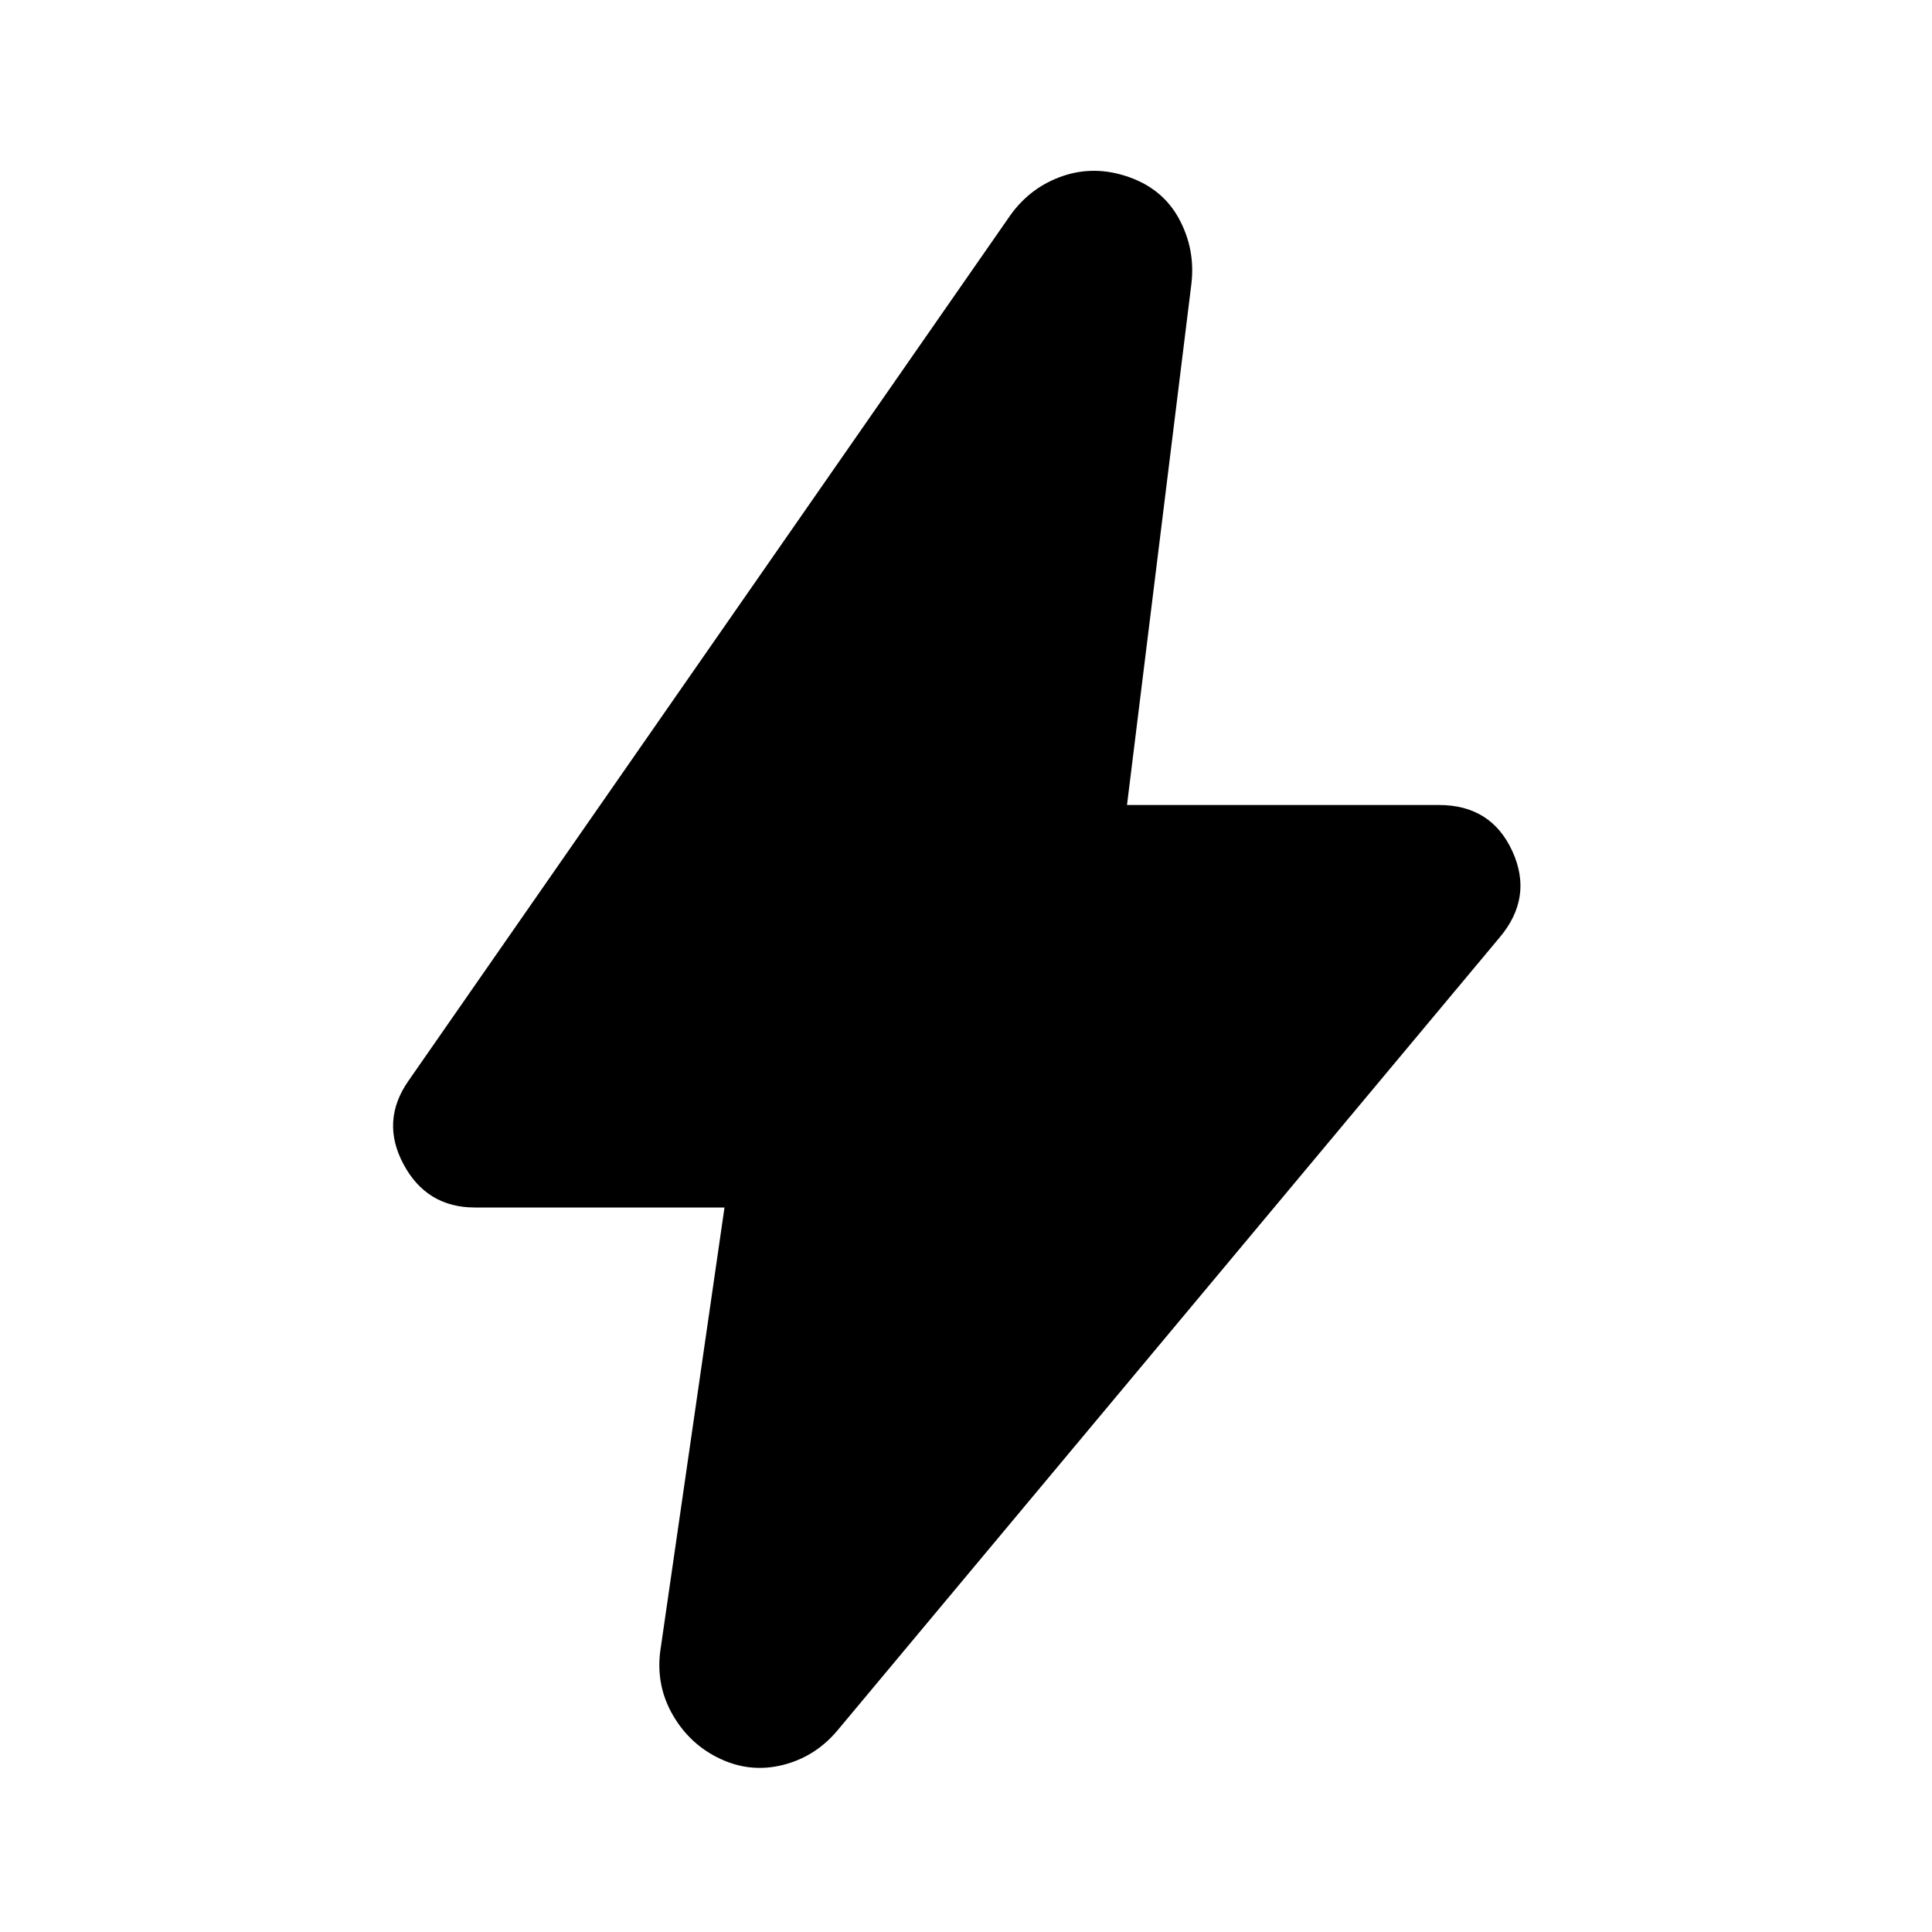
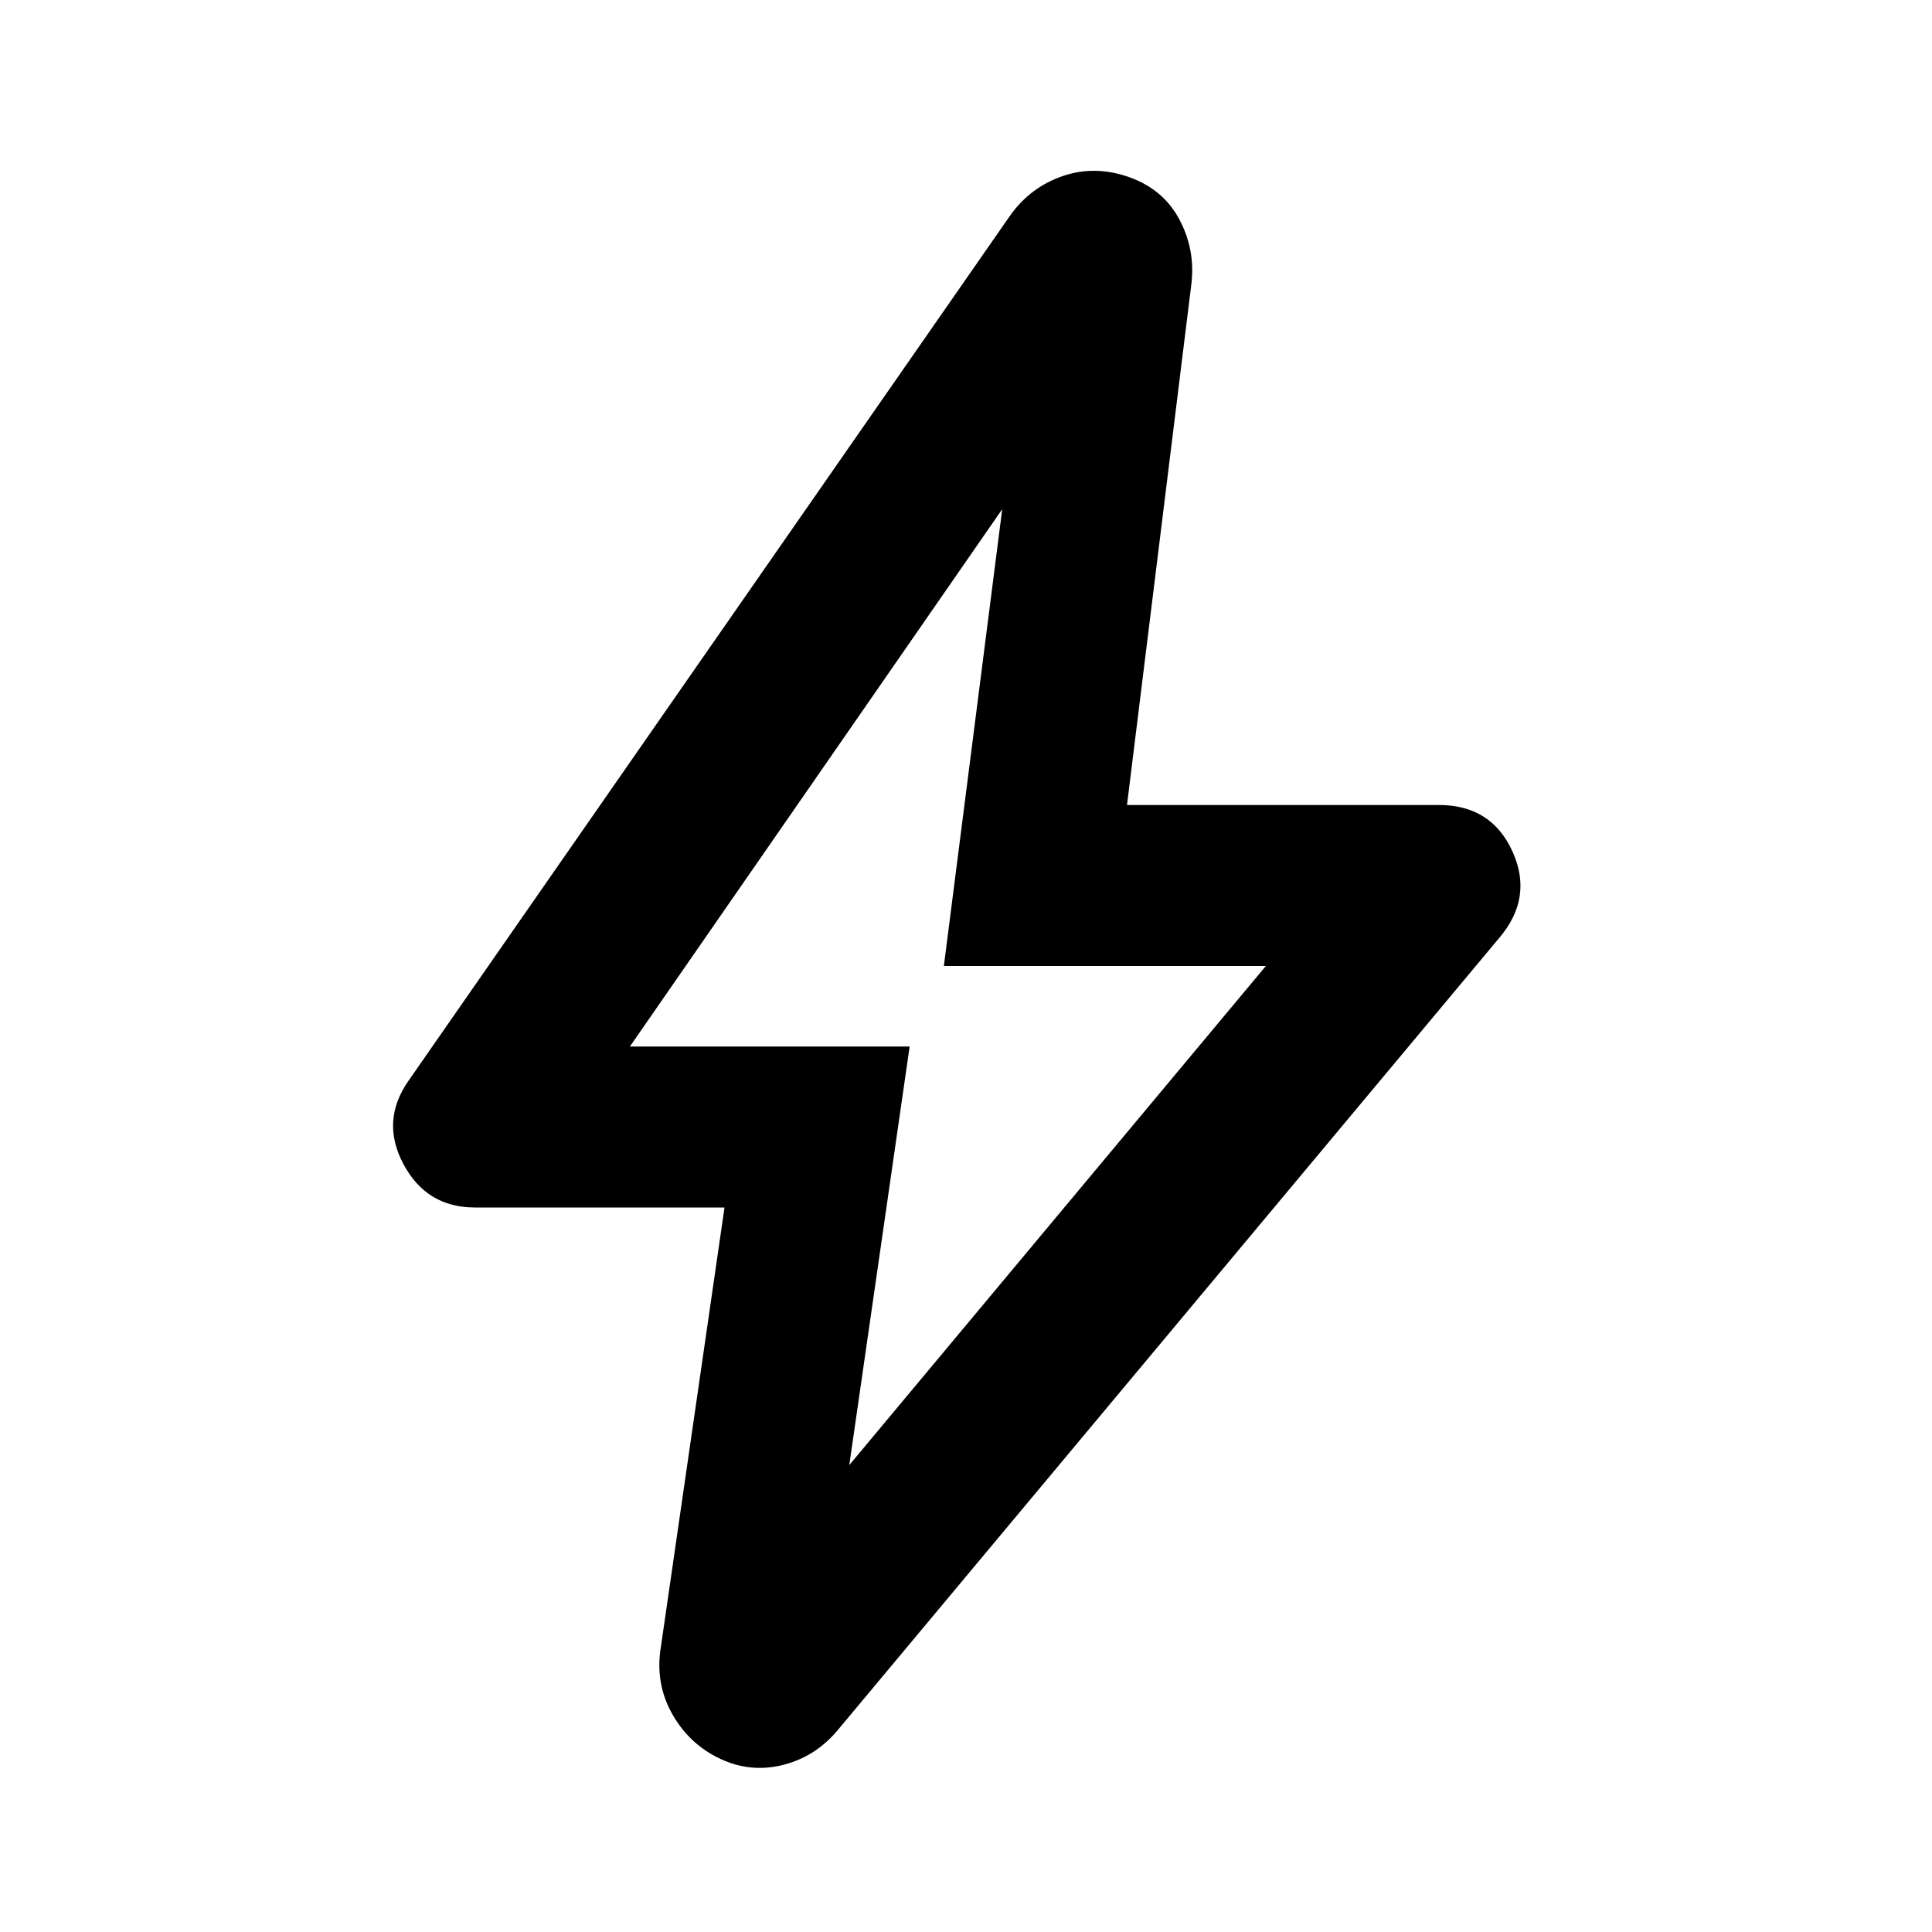
<svg xmlns="http://www.w3.org/2000/svg" height="24px" viewBox="0 -960 960 960" width="24px" fill="currentColor">
-   <path d="M360-360H236q-24 0-35.5-21.5T203-423l299-430q10-14 26-19.5t33 .5q17 6 25 21t6 32l-32 259h155q26 0 36.5 23t-6.5 43L416-100q-11 13-27 17t-31-3q-15-7-23.5-21.5T328-139l32-221Z" />
+   <path d="m422-232 207-248H469l29-227-185 267h139l-30 208Zm-62-128H236q-24 0-35.5-21.5T203-423l299-430q10-14 26-19.5t33 .5q17 6 25 21t6 32l-32 259h155q26 0 36.5 23t-6.5 43L416-100q-11 13-27 17t-31-3q-15-7-23.5-21.5T328-139l32-221Zm111-110Z" />
</svg>
